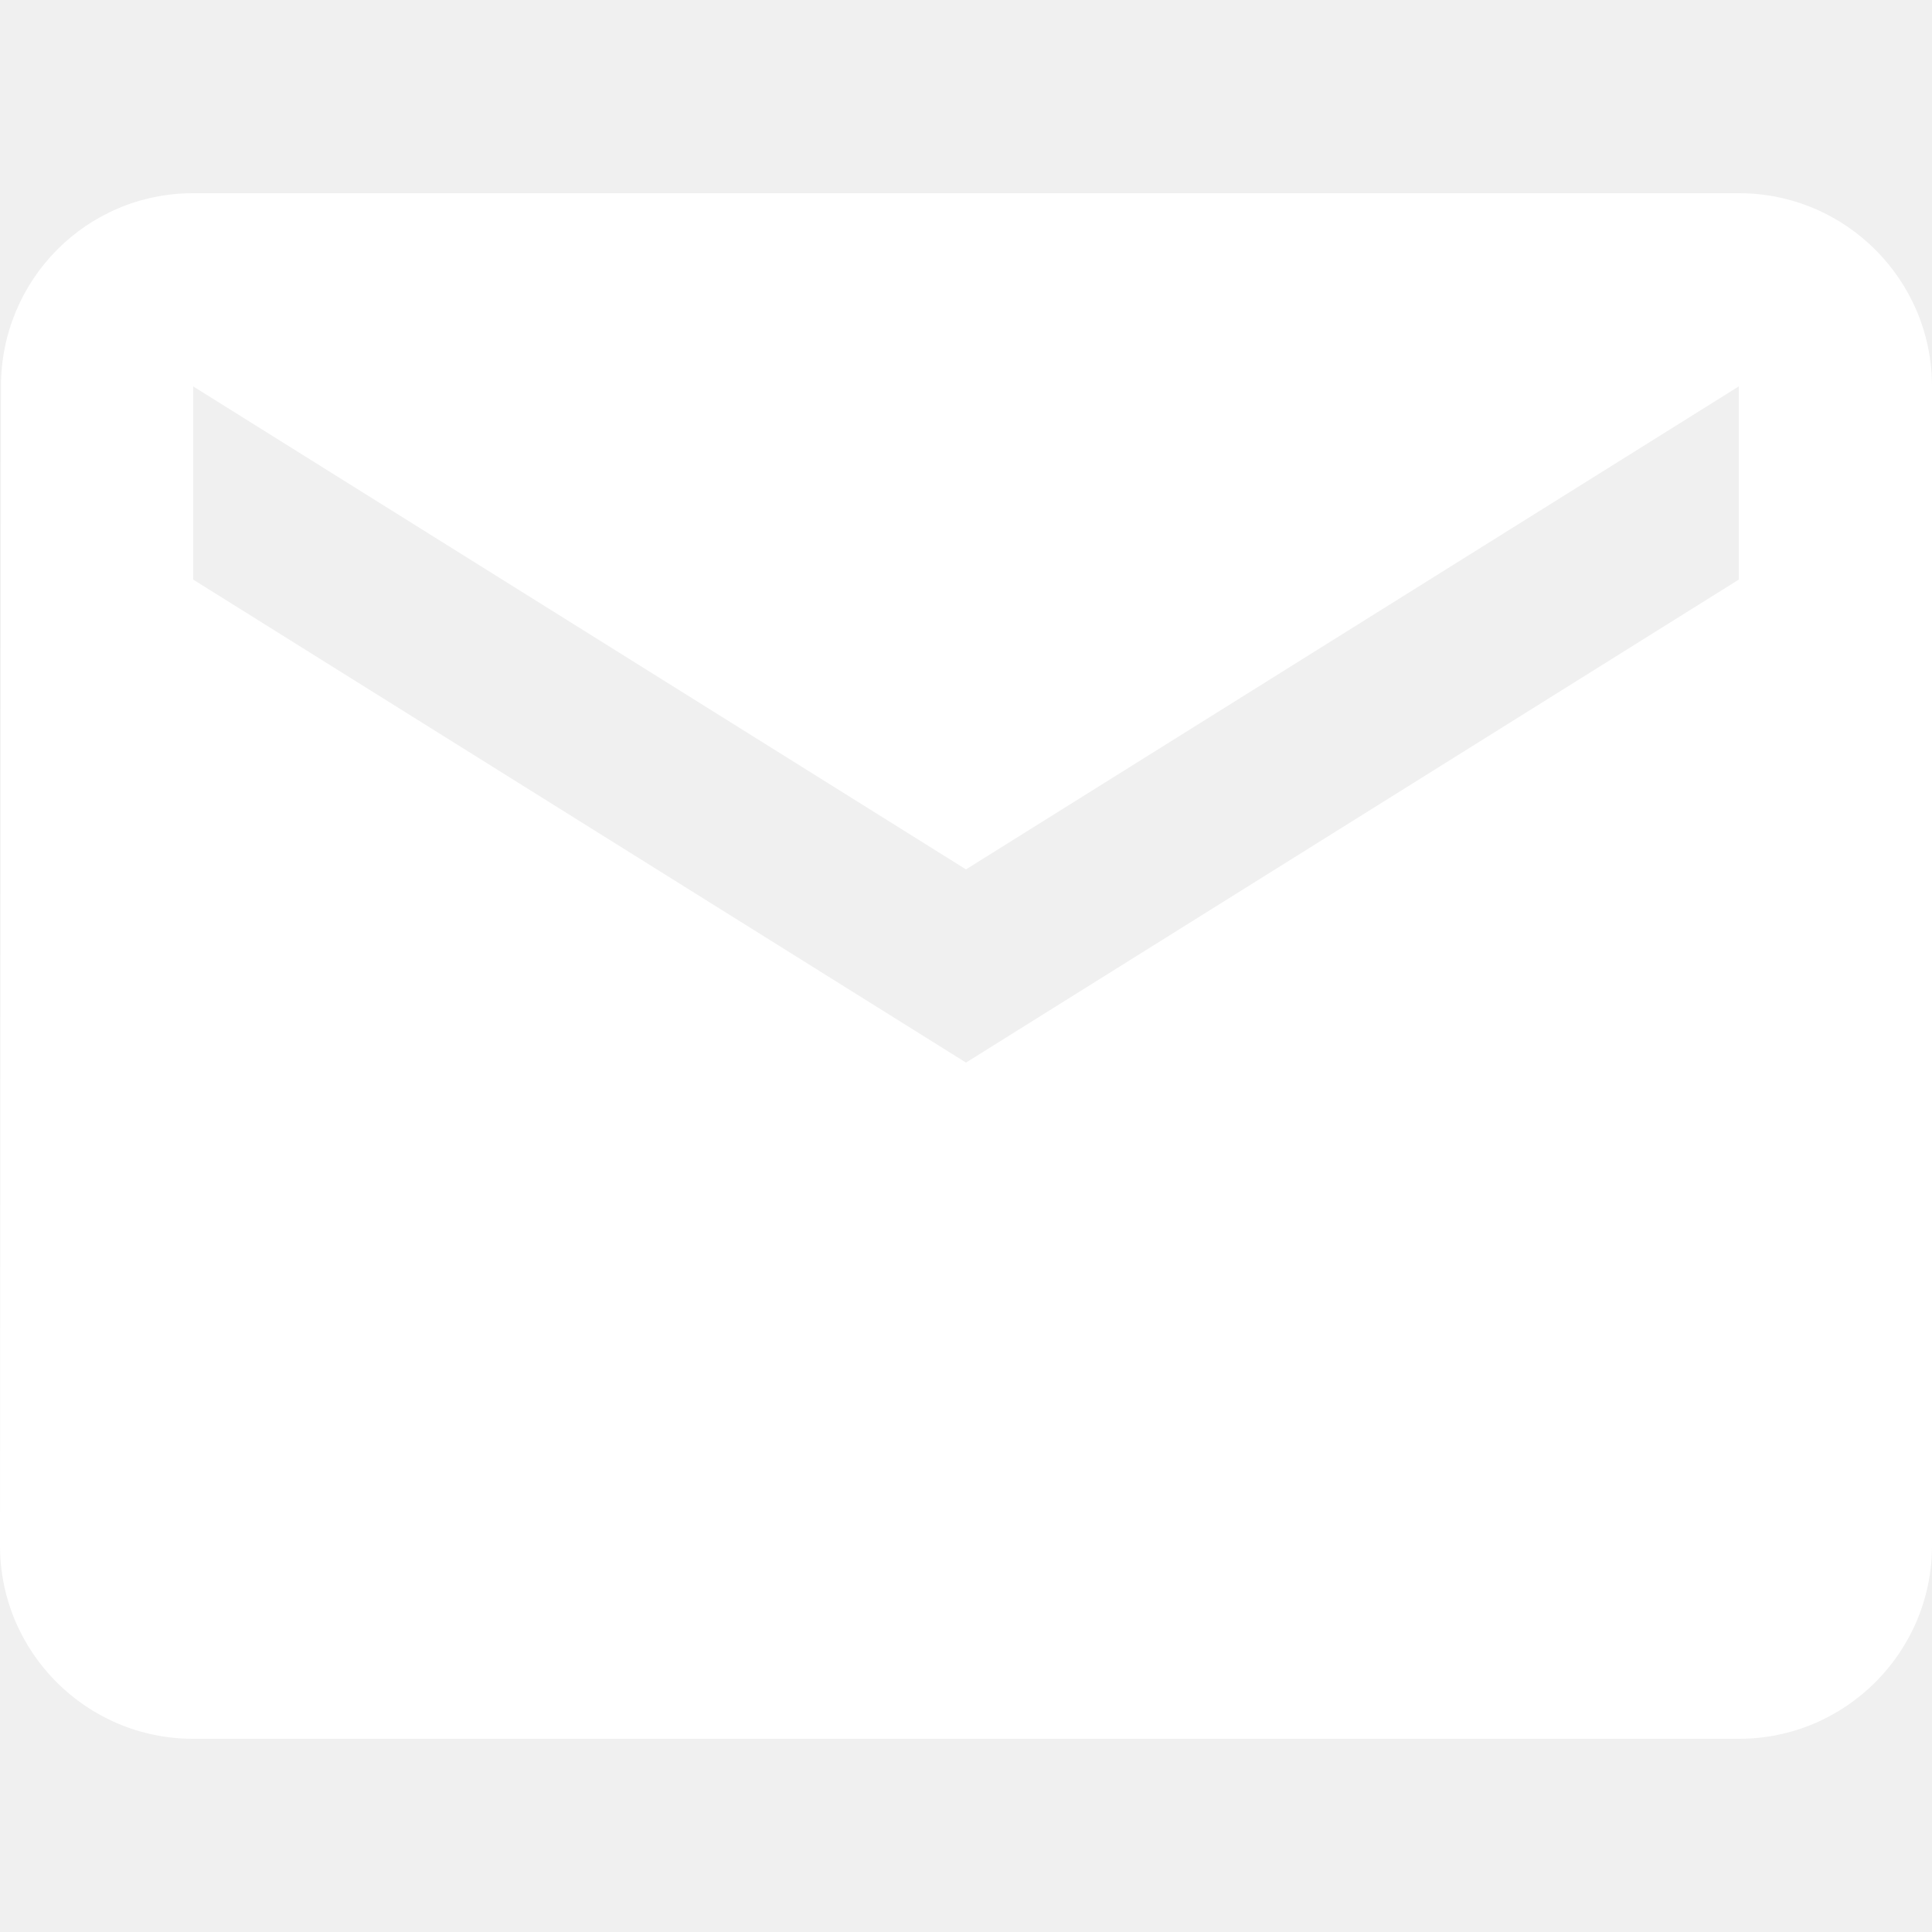
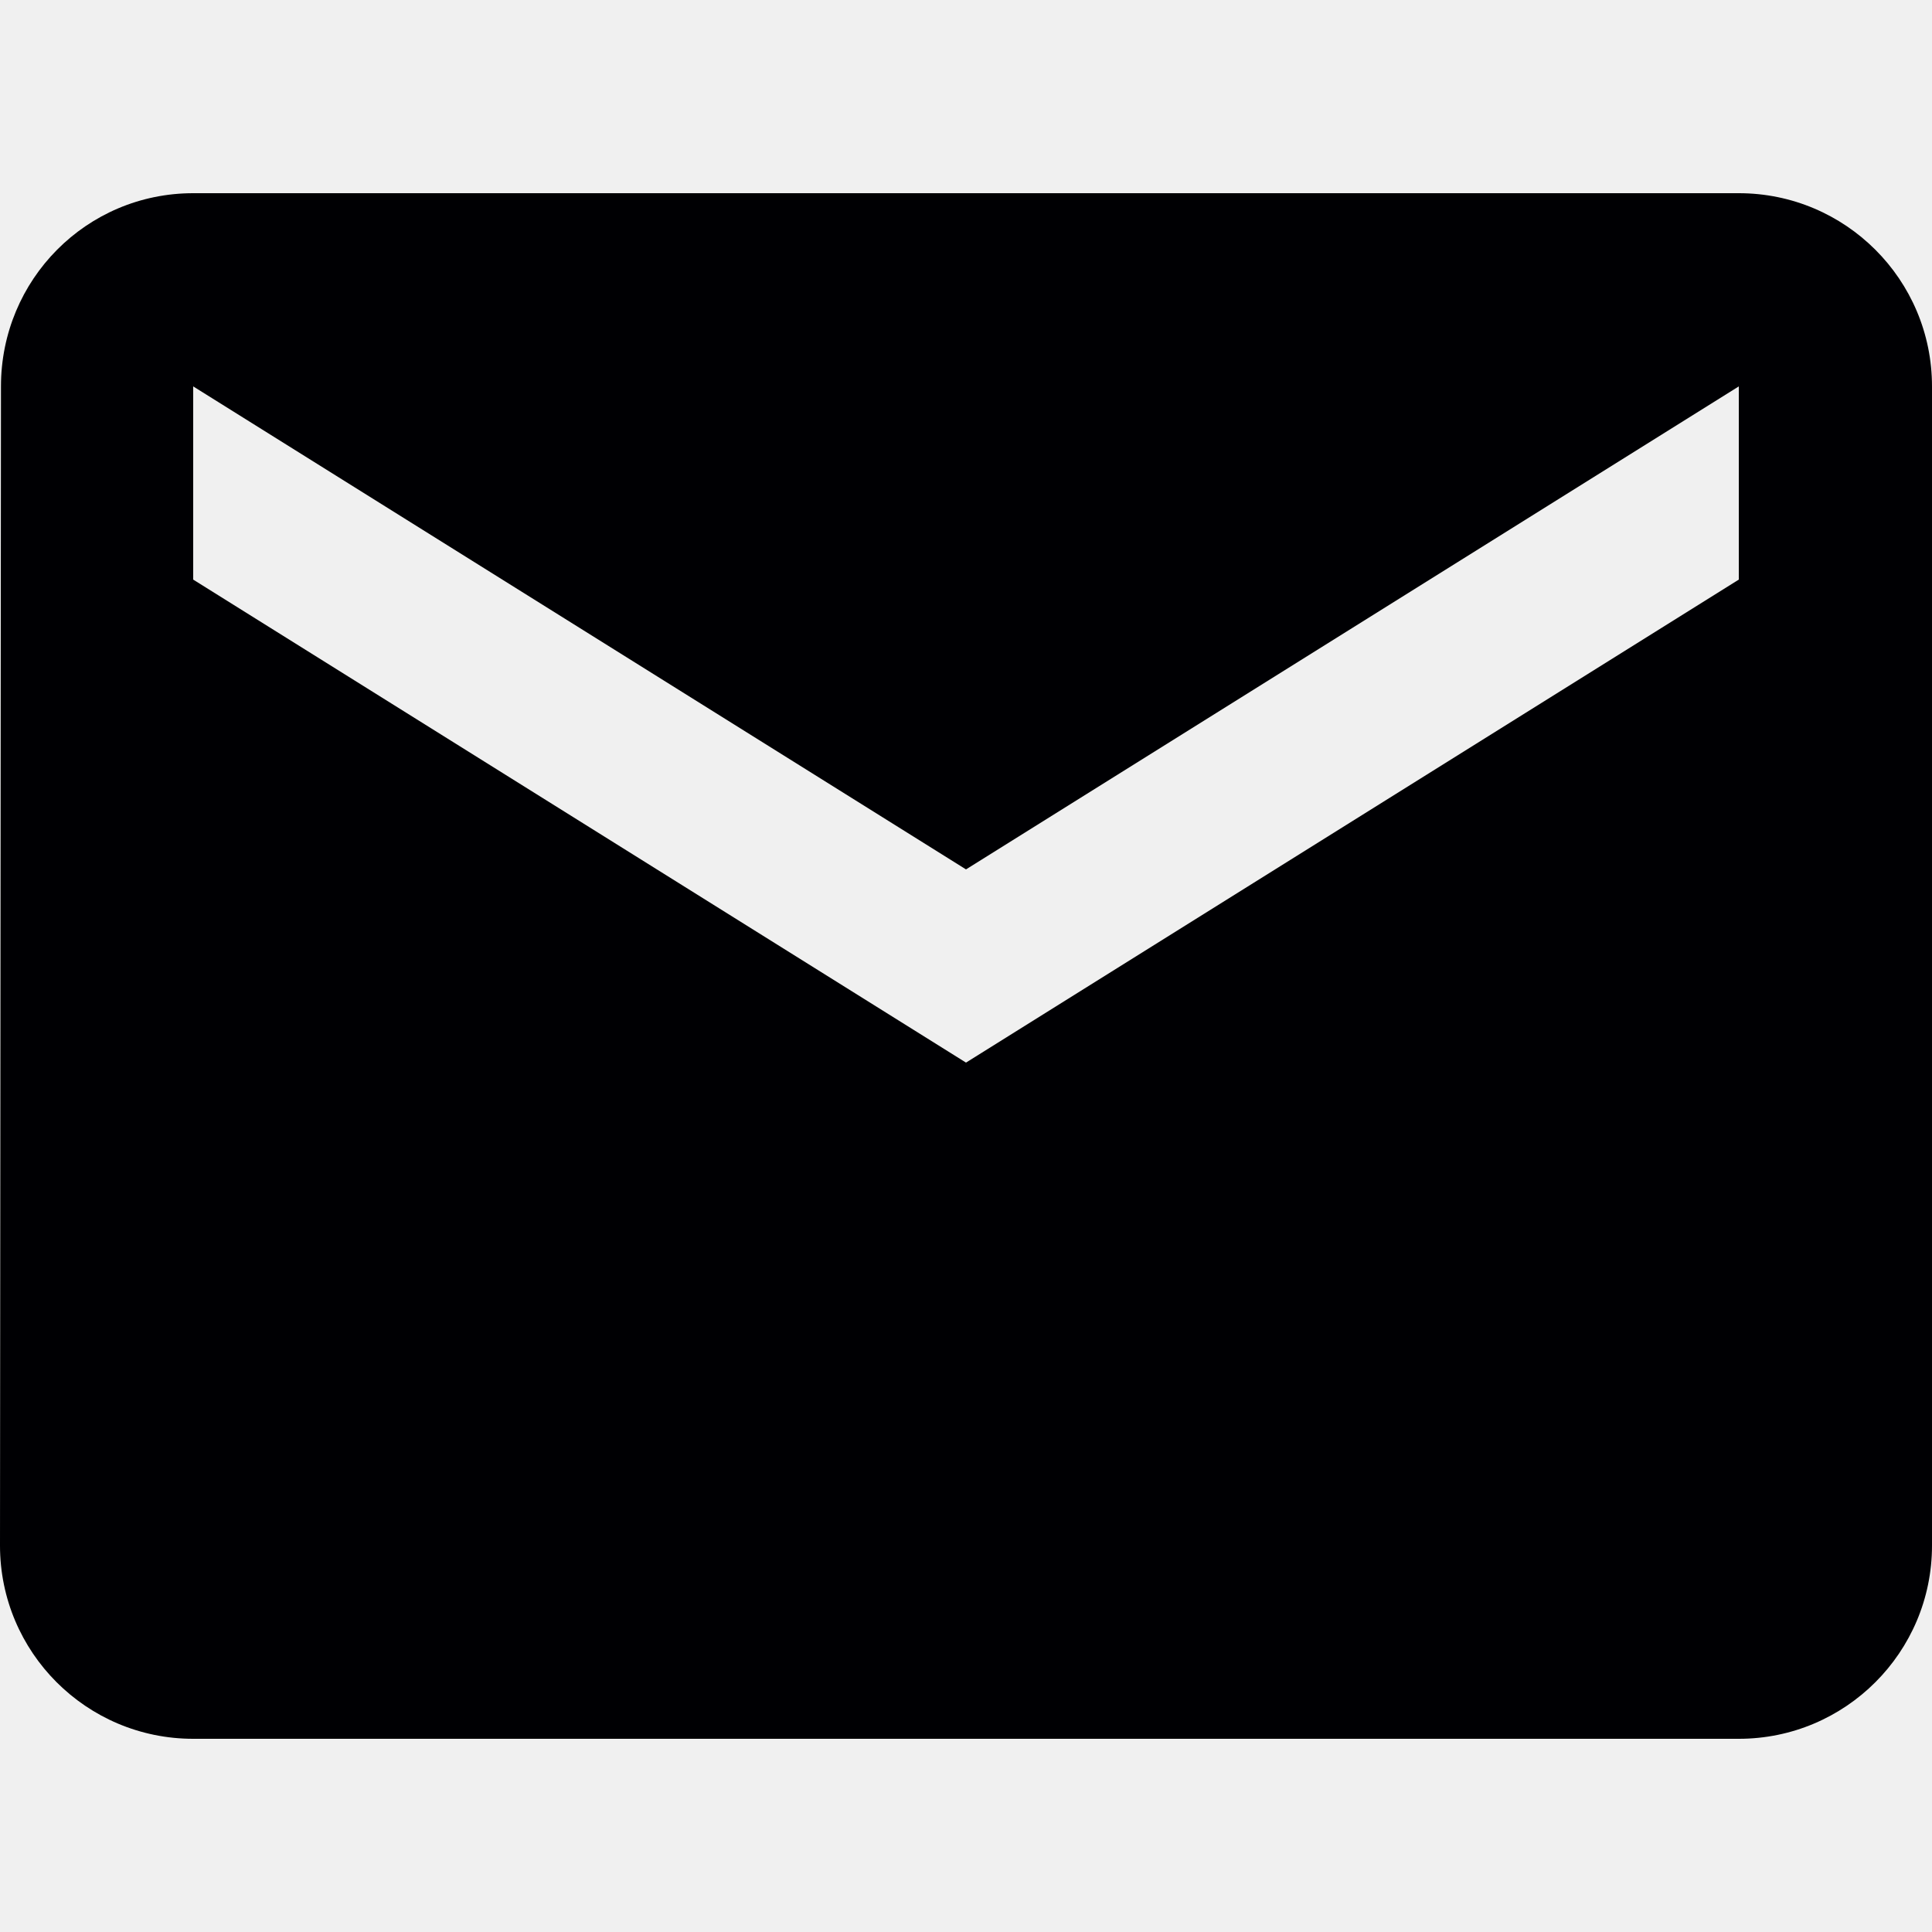
- <svg xmlns="http://www.w3.org/2000/svg" height="20" width="20" version="1.1" enable-background="new 0 0 24.00 24.00" viewBox="0 0 20 20">
-   <path stroke-linejoin="round" d="m18 6-8 5-8-5v-2l8 5 8-5m0-2h-16c-1.105 0-1.99 0.895-1.99 2l-0.01 12c0 1.104 0.895 2 2 2h16c1.104 0 2-0.896 2-2v-12c0-1.105-0.896-2-2-2z" stroke-width=".2" fill="#fff" />
+ <svg xmlns="http://www.w3.org/2000/svg" height="20" viewBox="0 0 20 20" width="20" version="1.1" enable-background="new 0 0 24.00 24.00">
+   <path stroke-linejoin="round" d="m18 6-8 5-8-5v-2l8 5 8-5m0-2h-16c-1.105 0-1.99 0.895-1.99 2l-0.01 12c0 1.104 0.895 2 2 2h16c1.104 0 2-0.896 2-2v-12c0-1.105-0.896-2-2-2z" stroke-width=".2" fill="#000003" />
</svg>
